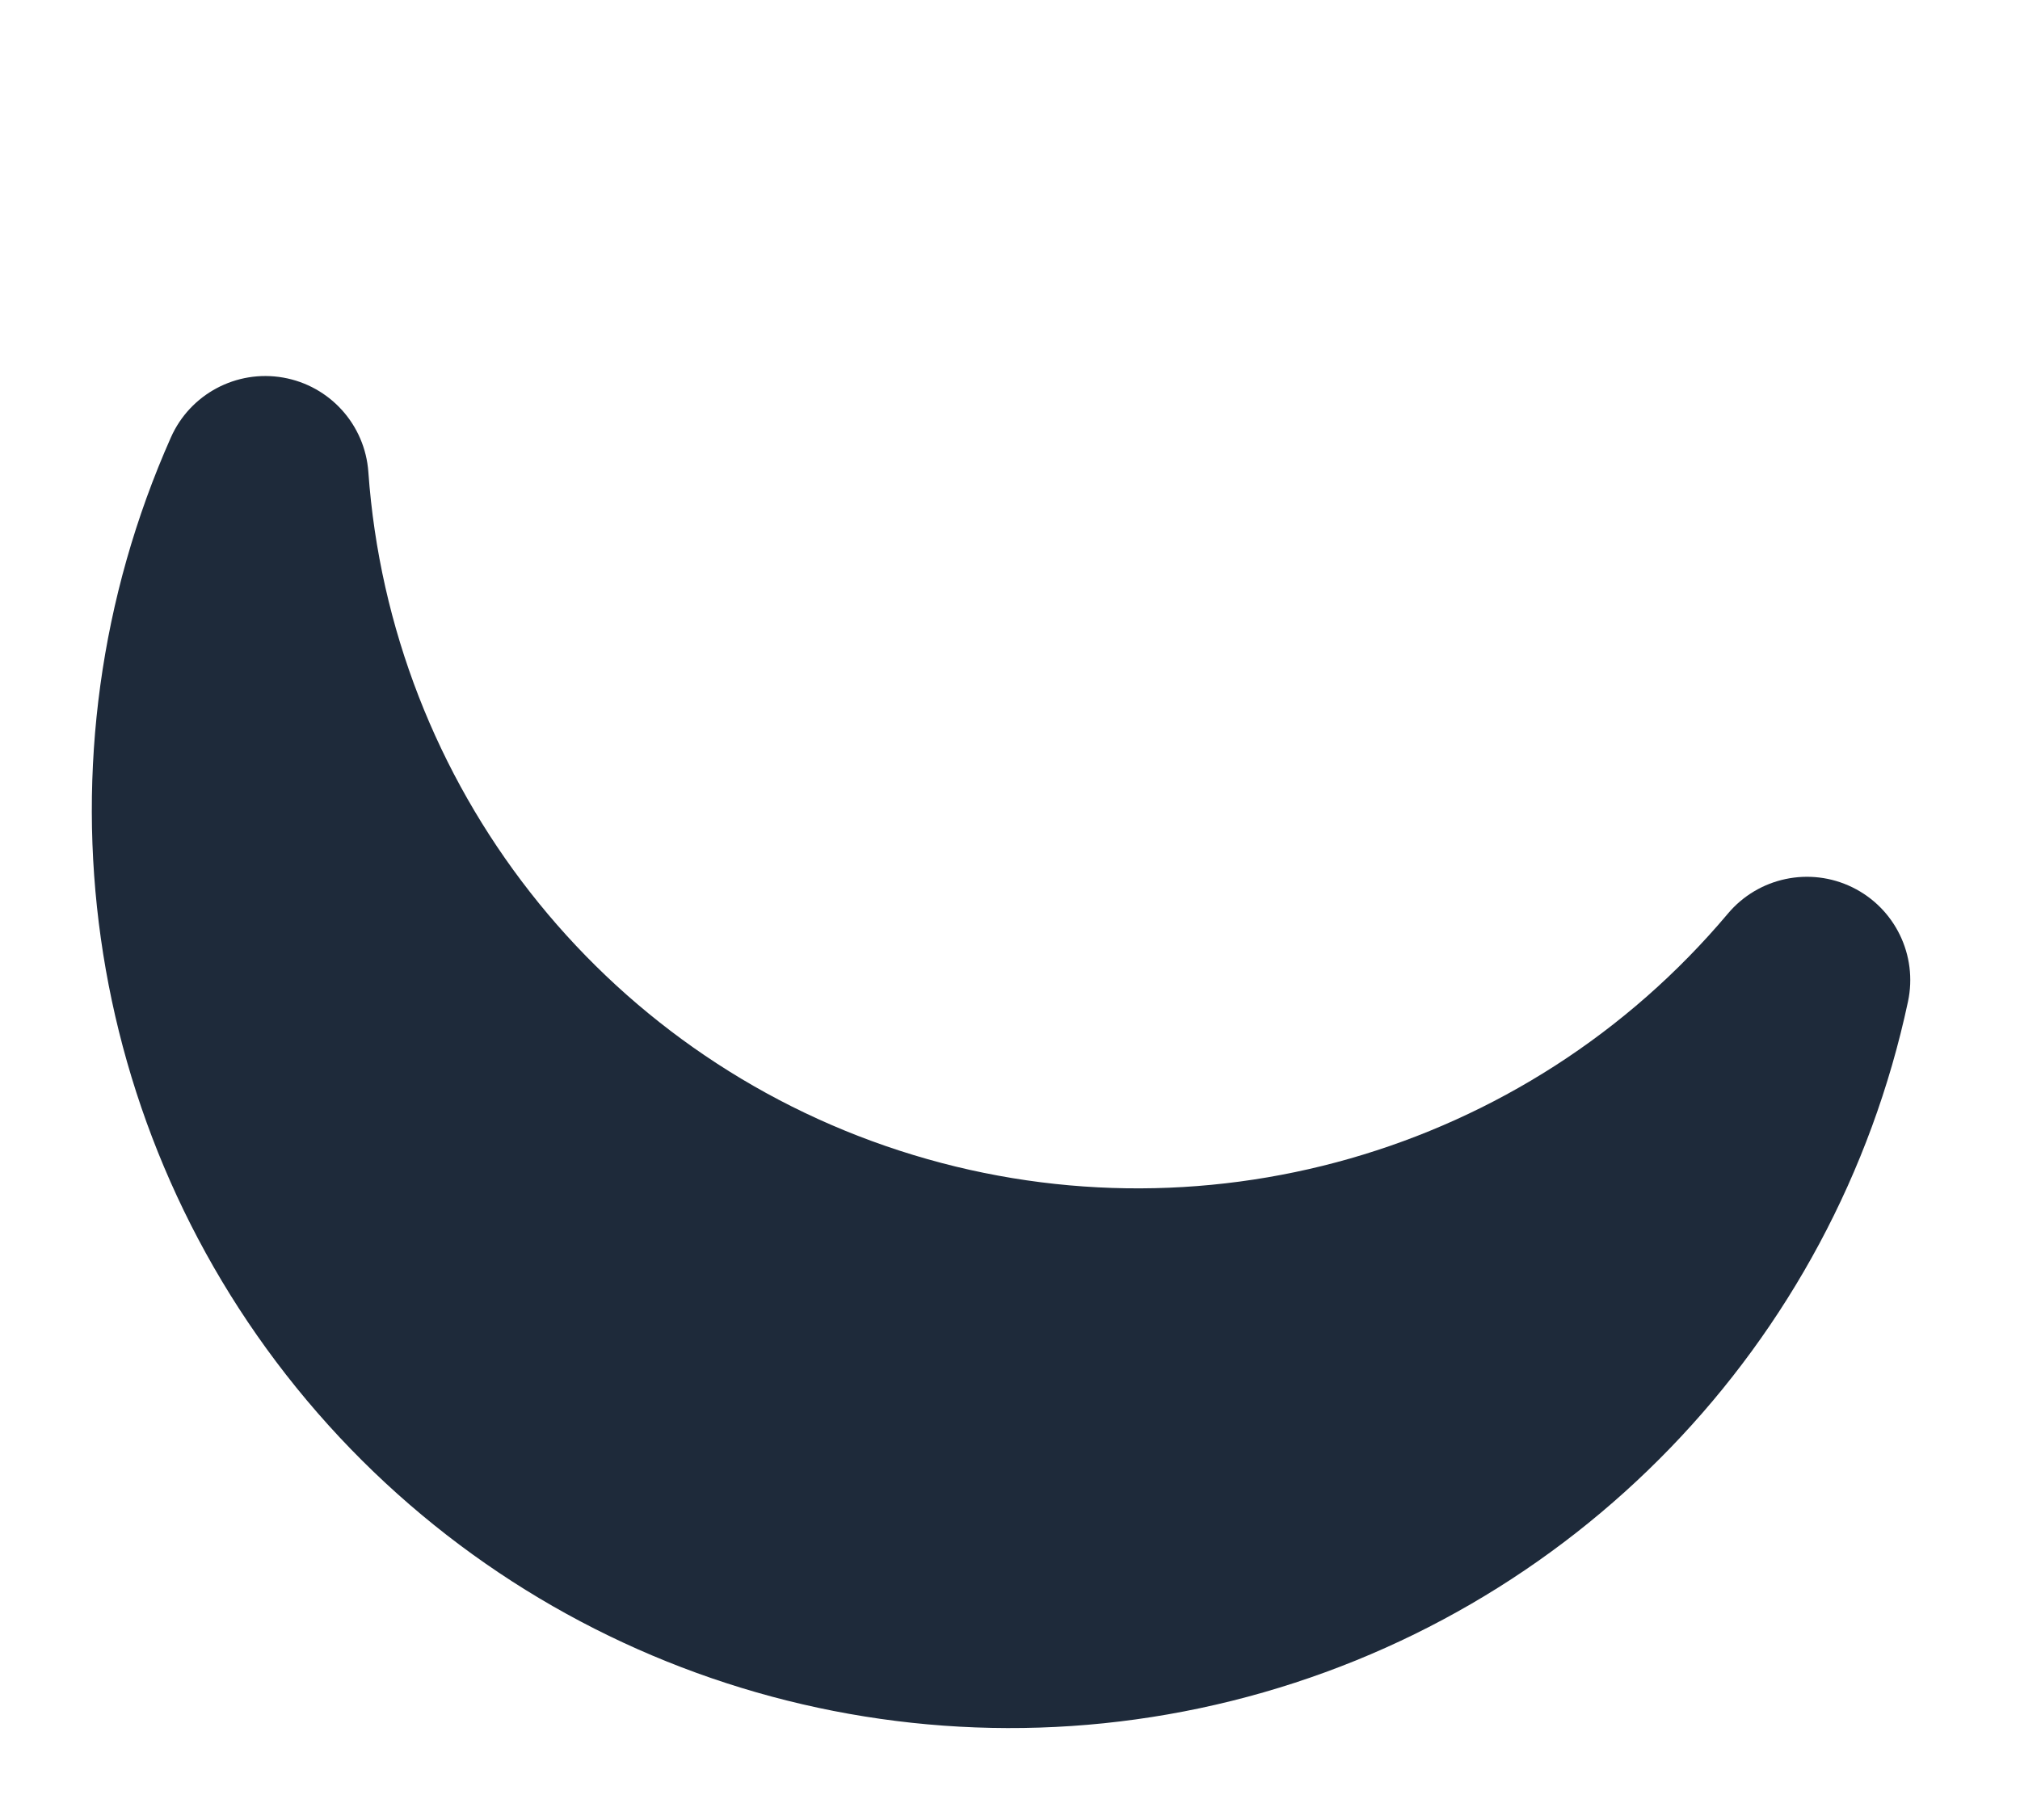
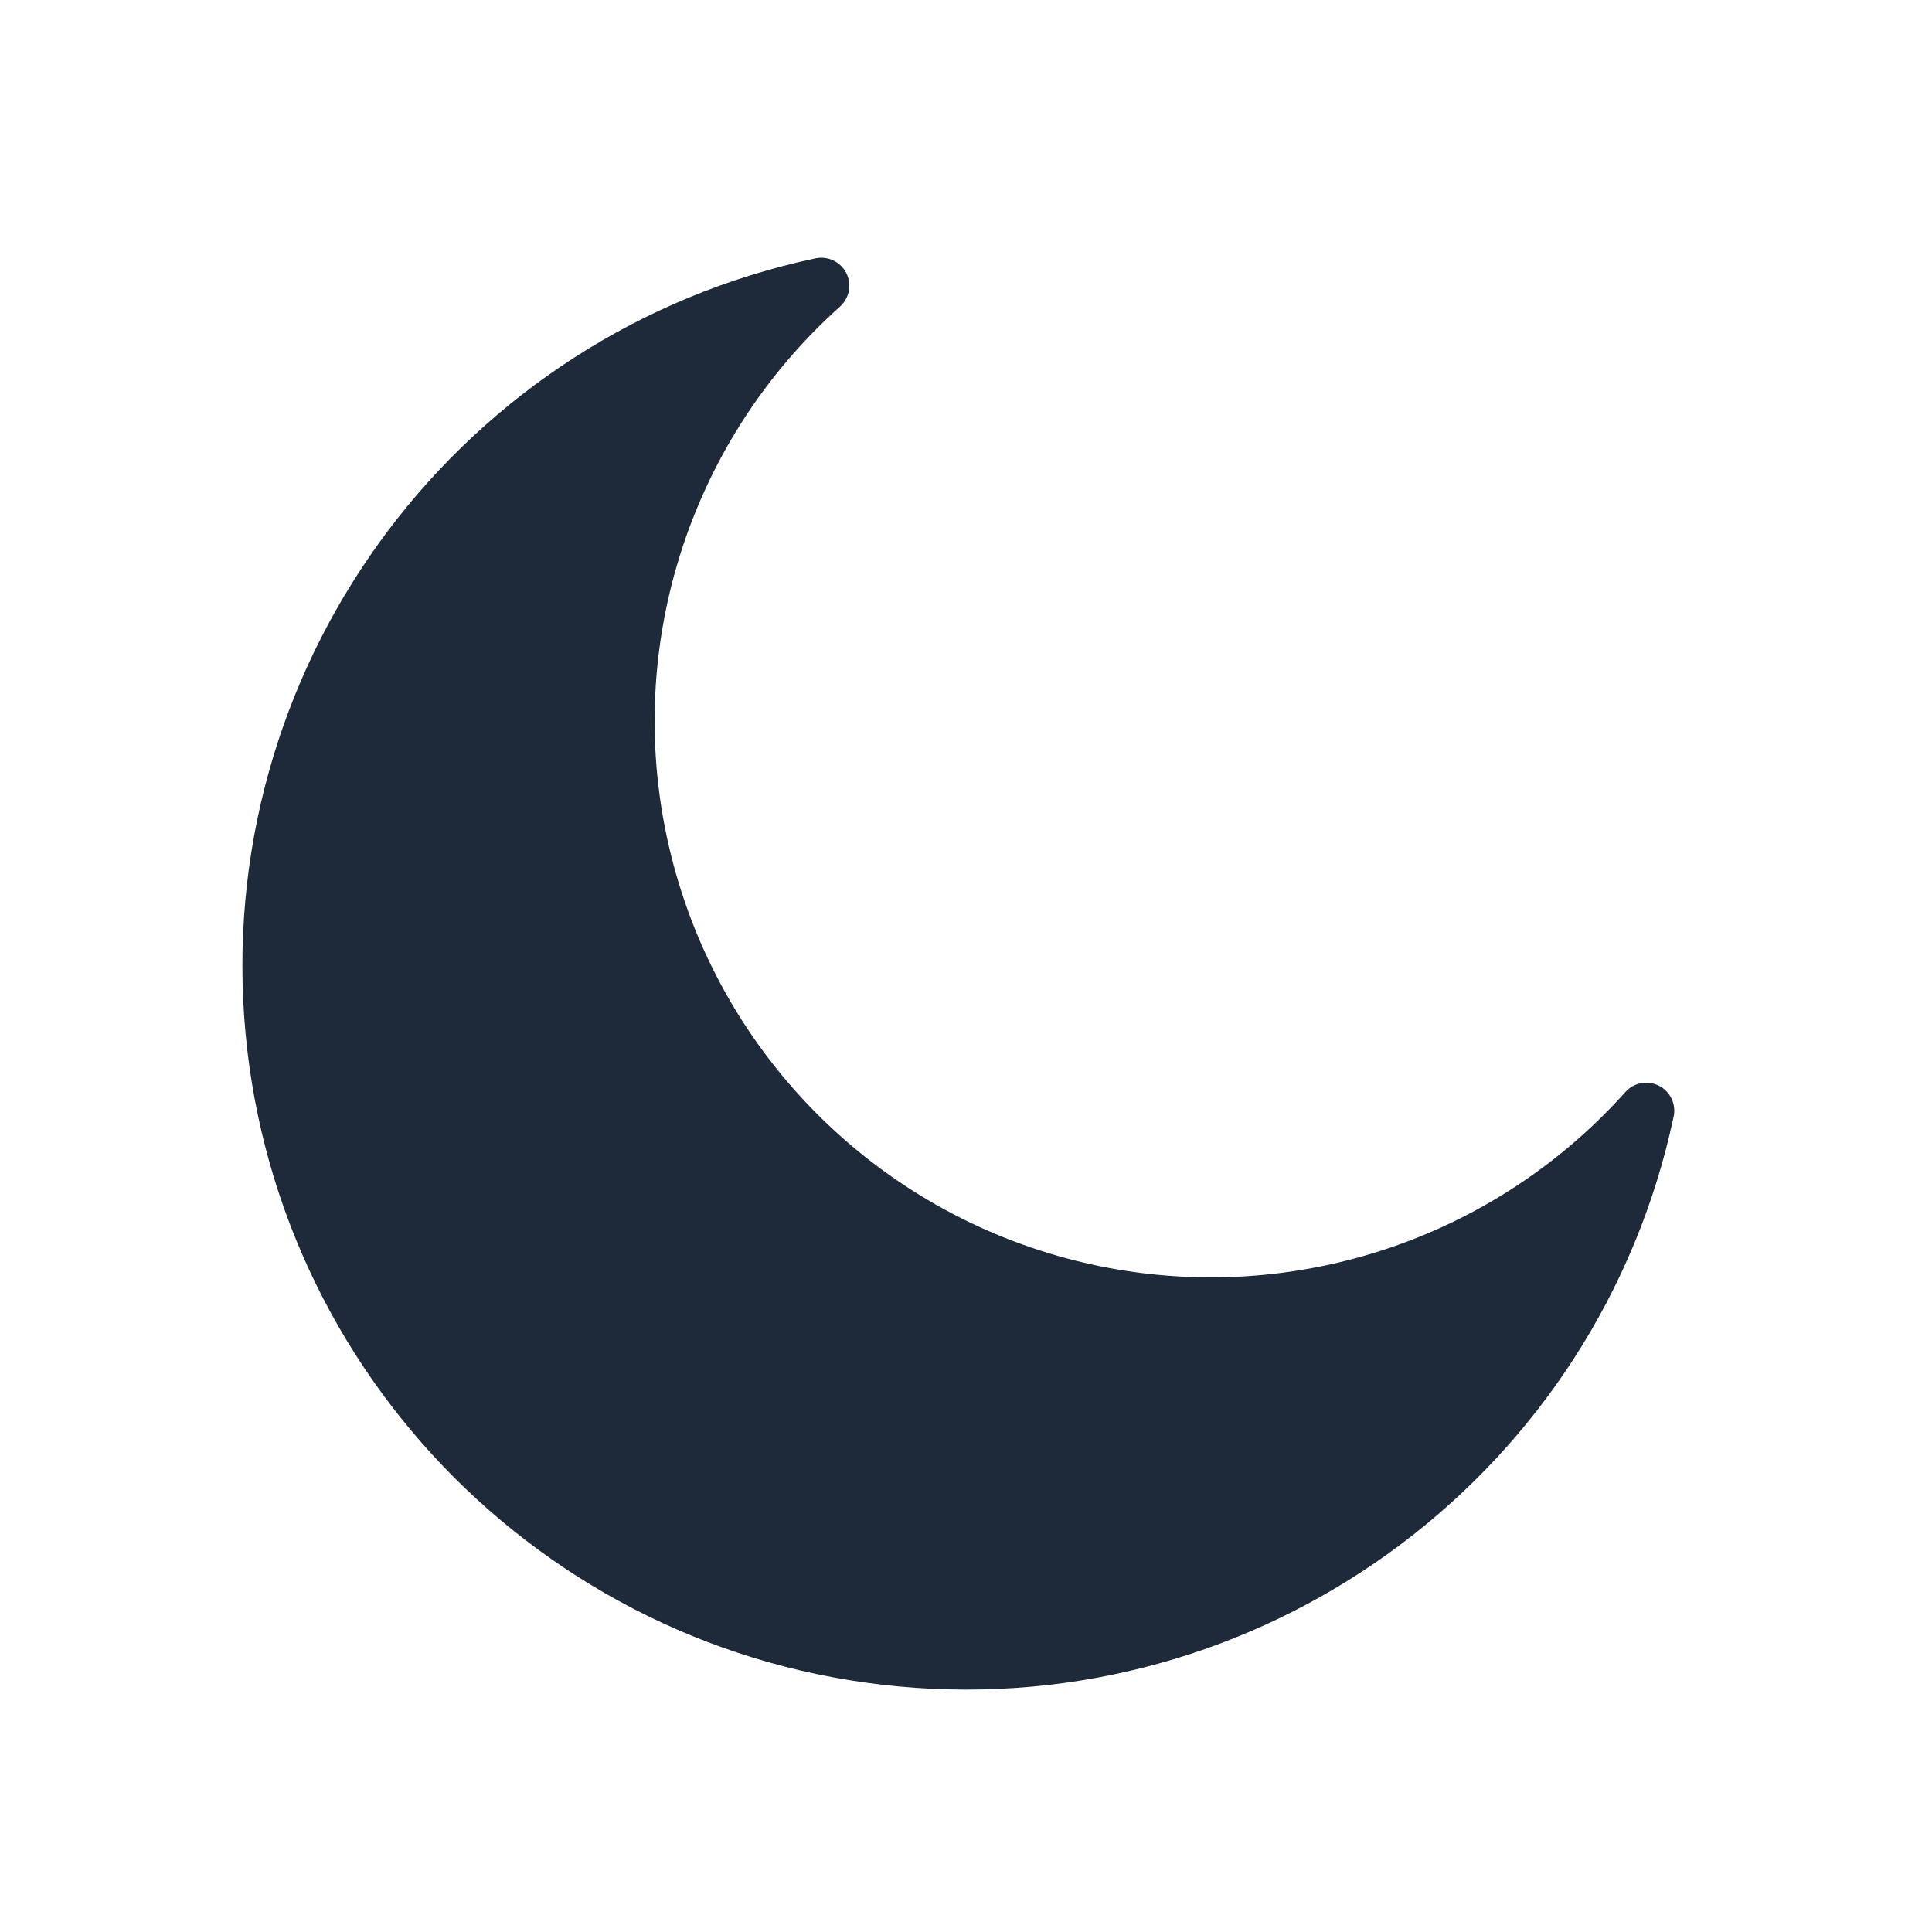
- <svg xmlns="http://www.w3.org/2000/svg" viewBox="-4.00 -4.00 88.00 79.30">
-   <g transform="translate(0.00,0.00) scale(1) translate(-10.00,-18.70)">
-     <path d="M89.120,58.346 A40,40 0 1 1 13.446,33.758 A4.5,4.5 0 0 1 22.047,35.266 A33.600,33.600 0 0 0 81.275,54.510 A4.5,4.5 0 0 1 89.120,58.346 Z" fill="#1E2A3A" />
+ <svg xmlns="http://www.w3.org/2000/svg" viewBox="0 0 100 100">
+   <g transform="translate(50,50) scale(1,-1)">
+     <path d="M-7.49,35.21 A36.0,36.0 0 1 1 35.21,-7.49 A30.24,30.24 0 1 0 -7.49,35.21 Z" fill="#1E2A3A" stroke="#1E2A3A" stroke-width="2.9" stroke-linejoin="round" />
  </g>
</svg>
